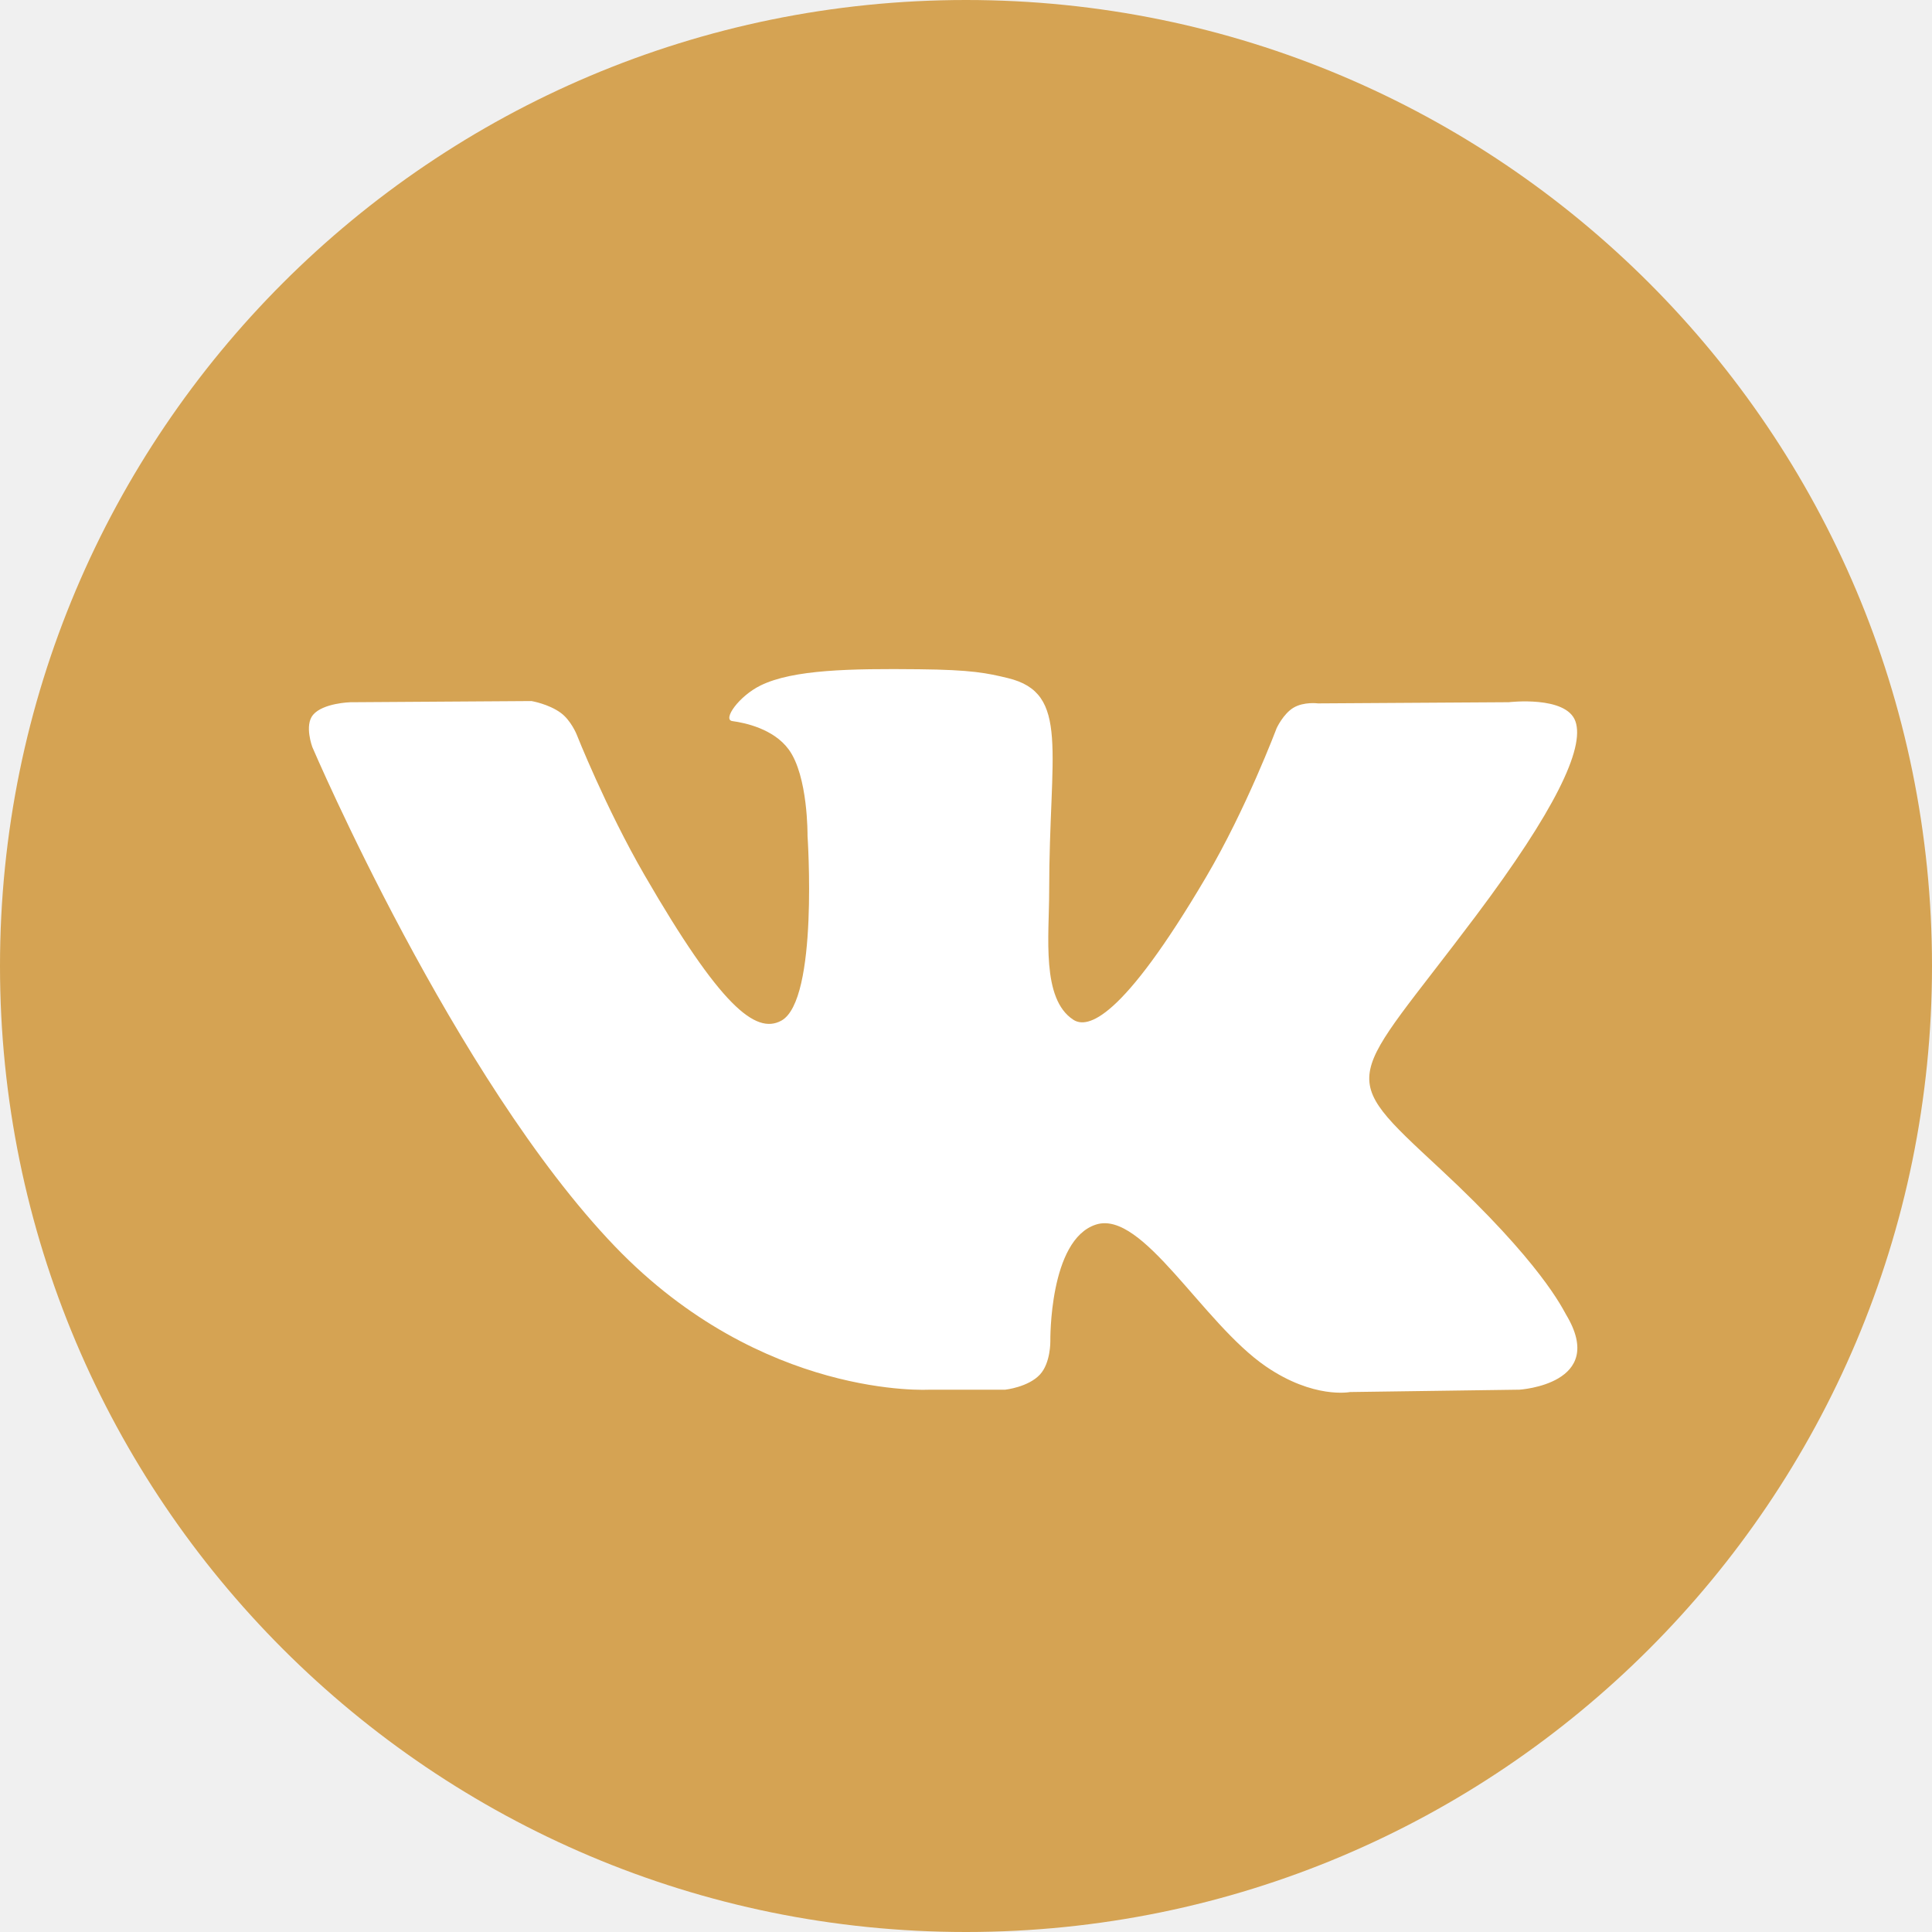
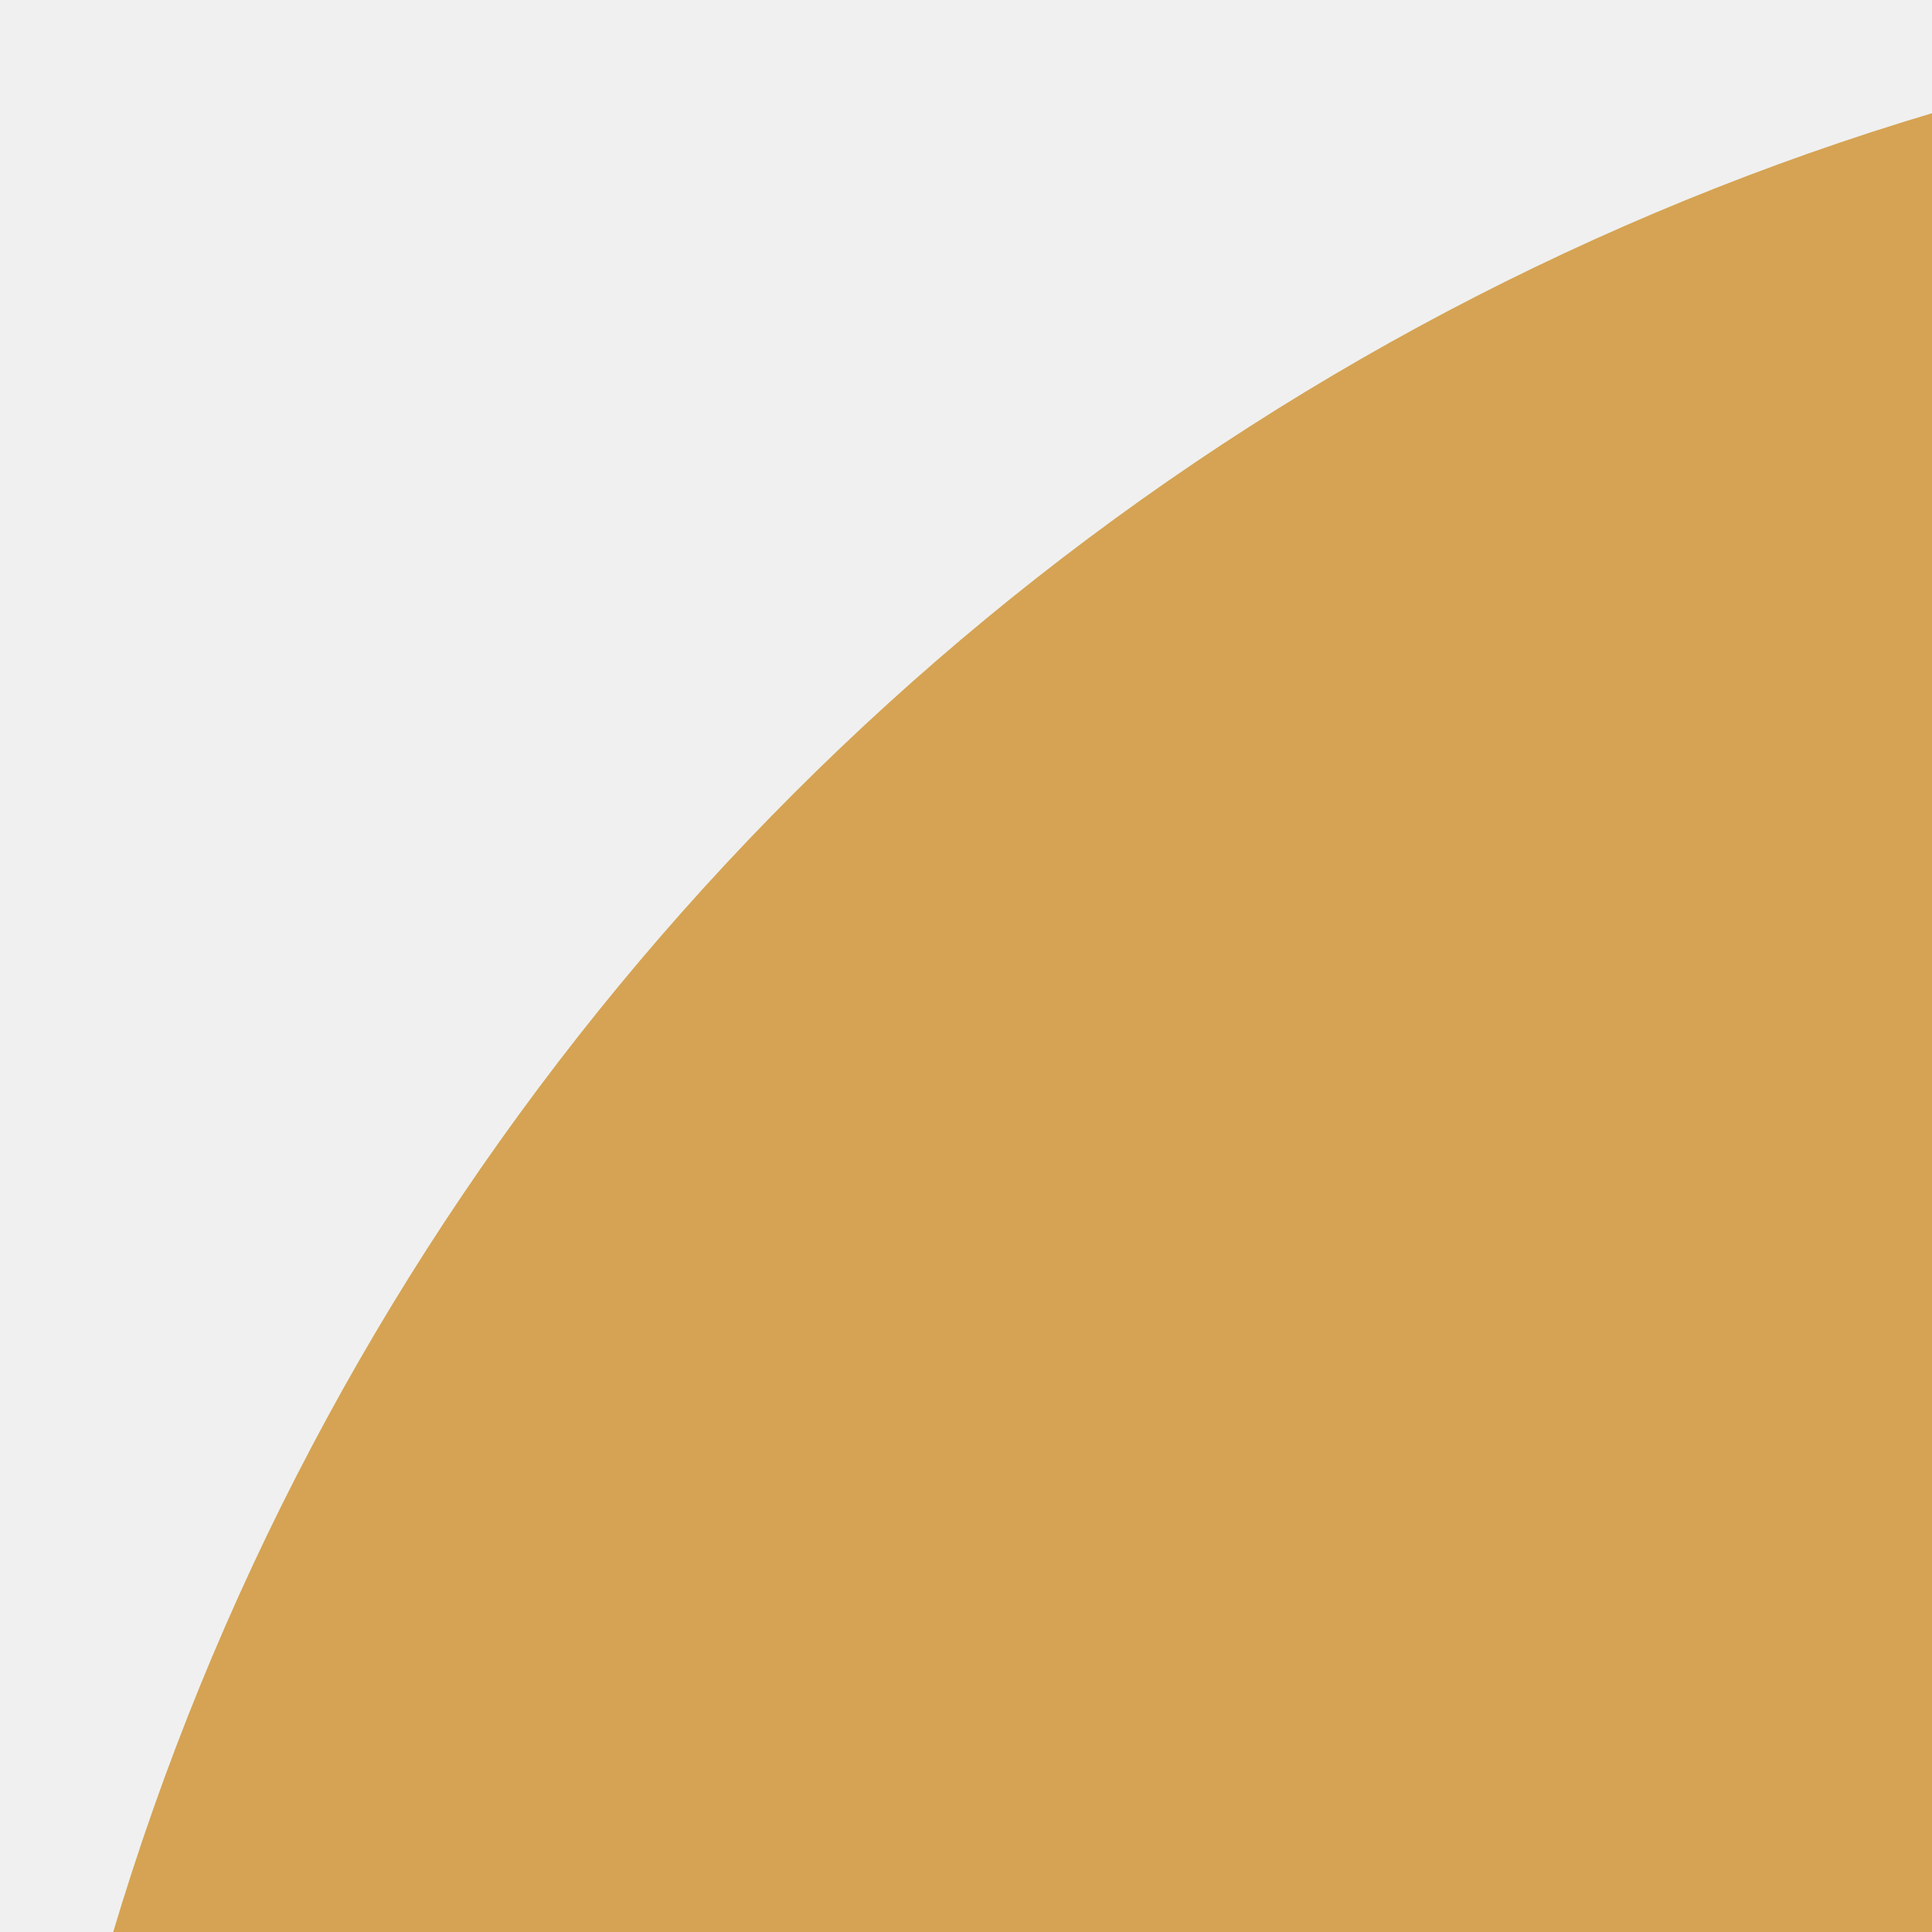
- <svg xmlns="http://www.w3.org/2000/svg" version="1.1" id="Capa_1" x="0px" y="0px" viewBox="0 0 112.196 112.196" style="enable-background:new 0 0 112.196 112.196;" xml:space="preserve" width="512px" height="512px" class="">
-   <g>
-     <g>
-       <g>
-         <circle id="XMLID_11_" style="fill:#D5A353" cx="56.098" cy="56.098" r="56.098" data-original="#4D76A1" class="active-path" data-old_color="#d5a353" />
-       </g>
-       <path style="fill-rule: evenodd; clip-rule: evenodd;fill:#FFFFFF" d="M53.979,80.702h4.403c0,0,1.33-0.146,2.009-0.878   c0.625-0.672,0.605-1.934,0.605-1.934s-0.086-5.908,2.656-6.778c2.703-0.857,6.174,5.71,9.853,8.235   c2.782,1.911,4.896,1.492,4.896,1.492l9.837-0.137c0,0,5.146-0.317,2.706-4.363c-0.2-0.331-1.421-2.993-7.314-8.463   c-6.168-5.725-5.342-4.799,2.088-14.702c4.525-6.031,6.334-9.713,5.769-11.29c-0.539-1.502-3.867-1.105-3.867-1.105l-11.076,0.069   c0,0-0.821-0.112-1.43,0.252c-0.595,0.357-0.978,1.189-0.978,1.189s-1.753,4.667-4.091,8.636c-4.932,8.375-6.904,8.817-7.71,8.297   c-1.875-1.212-1.407-4.869-1.407-7.467c0-8.116,1.231-11.5-2.397-12.376c-1.204-0.291-2.09-0.483-5.169-0.514   c-3.952-0.041-7.297,0.012-9.191,0.94c-1.26,0.617-2.232,1.992-1.64,2.071c0.732,0.098,2.39,0.447,3.269,1.644   c1.135,1.544,1.095,5.012,1.095,5.012s0.652,9.554-1.523,10.741c-1.493,0.814-3.541-0.848-7.938-8.446   c-2.253-3.892-3.954-8.194-3.954-8.194s-0.328-0.804-0.913-1.234c-0.71-0.521-1.702-0.687-1.702-0.687l-10.525,0.069   c0,0-1.58,0.044-2.16,0.731c-0.516,0.611-0.041,1.875-0.041,1.875s8.24,19.278,17.57,28.993   C44.264,81.287,53.979,80.702,53.979,80.702L53.979,80.702z" data-original="#FFFFFF" class="" data-old_color="fill-rule: evenodd clip-rule: evenodd;#FFFFFF" />
-     </g>
+ <svg xmlns="http://www.w3.org/2000/svg" class="socials__svg" version="1.1" x="0px" y="0px" viewbox="0 0 112.196 112.196" style="enable-background:new 0 0 112.196 112.196;" xml:space="preserve" width="40px" height="40px">
+   <g id="vkall">
+     <circle id="vk" fill="#D5A353" cx="56.098" cy="56.098" r="56.098" data-original="#4D76A1" data-old_color="#d5a353" />
+     <path id="vk1" fill="#FFFFFF" d="M53.979,80.702h4.403c0,0,1.33-0.146,2.009-0.878 c0.625-0.672,0.605-1.934,0.605-1.934s-0.086-5.908,2.656-6.778c2.703-0.857,6.174,5.71,9.853,8.235   c2.782,1.911,4.896,1.492,4.896,1.492l9.837-0.137c0,0,5.146-0.317,2.706-4.363c-0.2-0.331-1.421-2.993-7.314-8.463   c-6.168-5.725-5.342-4.799,2.088-14.702c4.525-6.031,6.334-9.713,5.769-11.29c-0.539-1.502-3.867-1.105-3.867-1.105l-11.076,0.069   c0,0-0.821-0.112-1.43,0.252c-0.595,0.357-0.978,1.189-0.978,1.189s-1.753,4.667-4.091,8.636c-4.932,8.375-6.904,8.817-7.71,8.297   c-1.875-1.212-1.407-4.869-1.407-7.467c0-8.116,1.231-11.5-2.397-12.376c-1.204-0.291-2.09-0.483-5.169-0.514   c-3.952-0.041-7.297,0.012-9.191,0.94c-1.26,0.617-2.232,1.992-1.64,2.071c0.732,0.098,2.39,0.447,3.269,1.644   c1.135,1.544,1.095,5.012,1.095,5.012s0.652,9.554-1.523,10.741c-1.493,0.814-3.541-0.848-7.938-8.446   c-2.253-3.892-3.954-8.194-3.954-8.194s-0.328-0.804-0.913-1.234c-0.71-0.521-1.702-0.687-1.702-0.687l-10.525,0.069   c0,0-1.58,0.044-2.16,0.731c-0.516,0.611-0.041,1.875-0.041,1.875s8.24,19.278,17.57,28.993   C44.264,81.287,53.979,80.702,53.979,80.702L53.979,80.702z" data-original="#FFFFFF" data-old_color="fill-rule: evenodd clip-rule: evenodd;#FFFFFF" />
  </g>
</svg>
